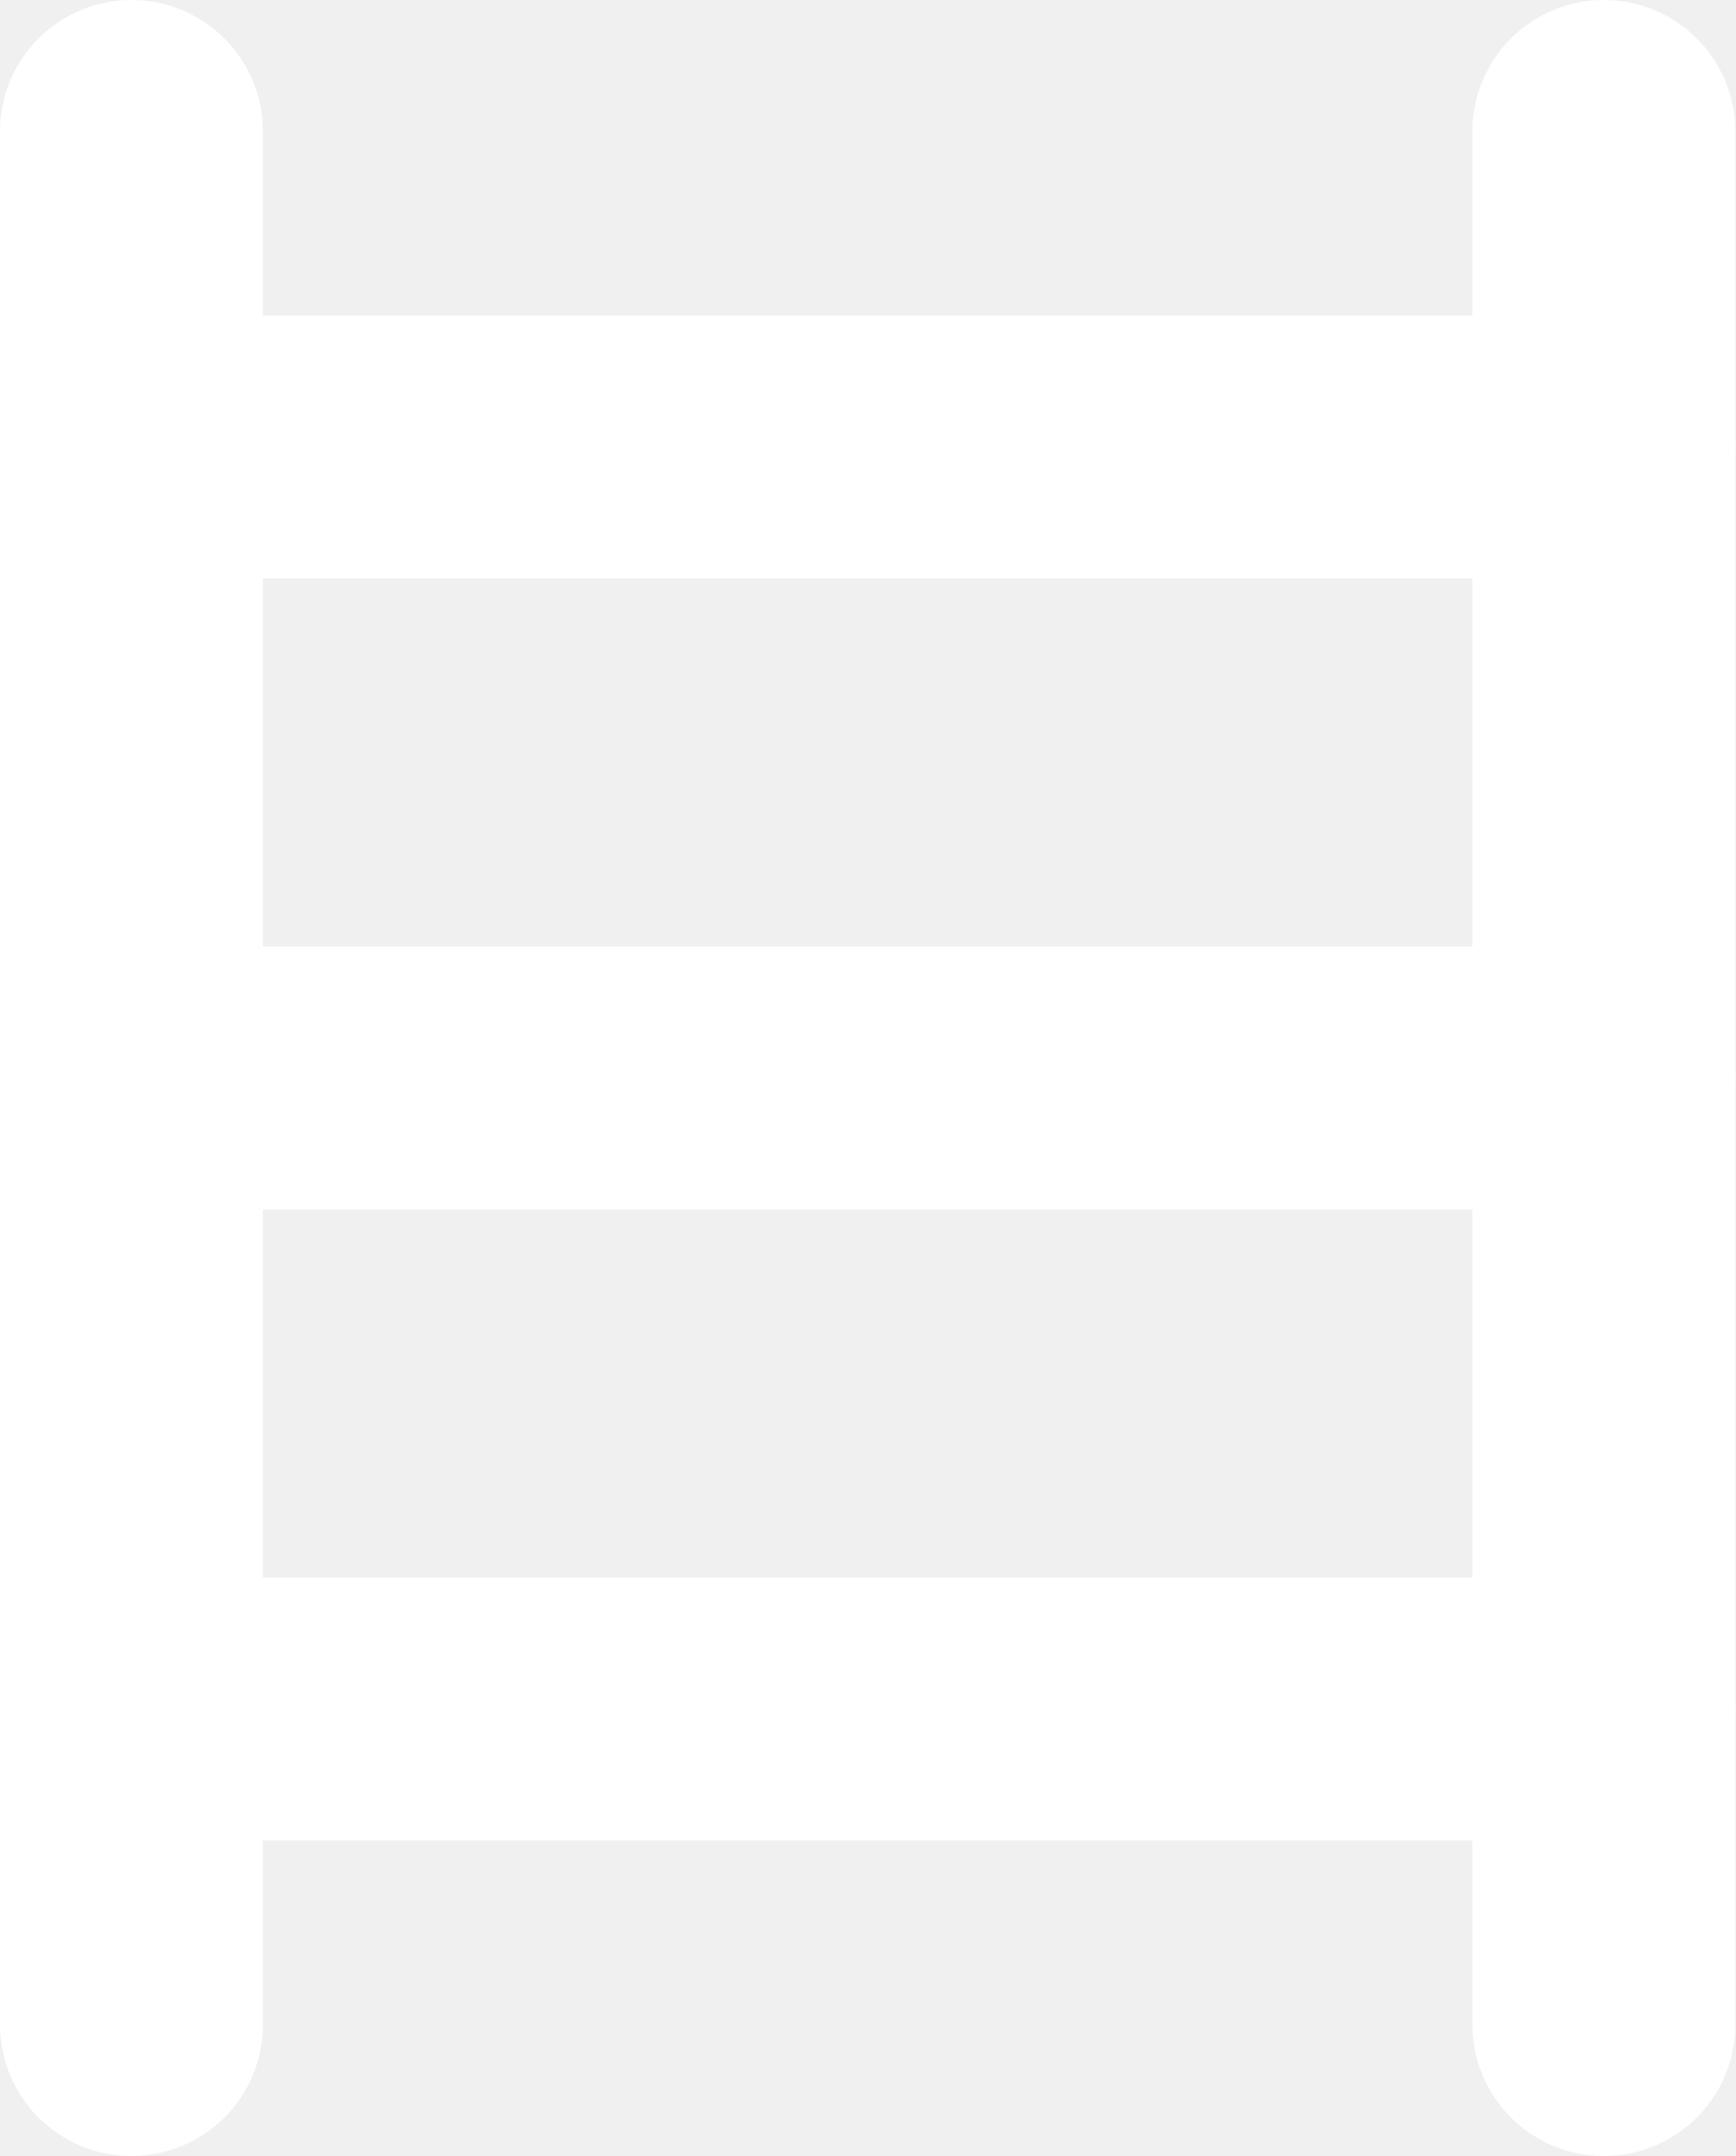
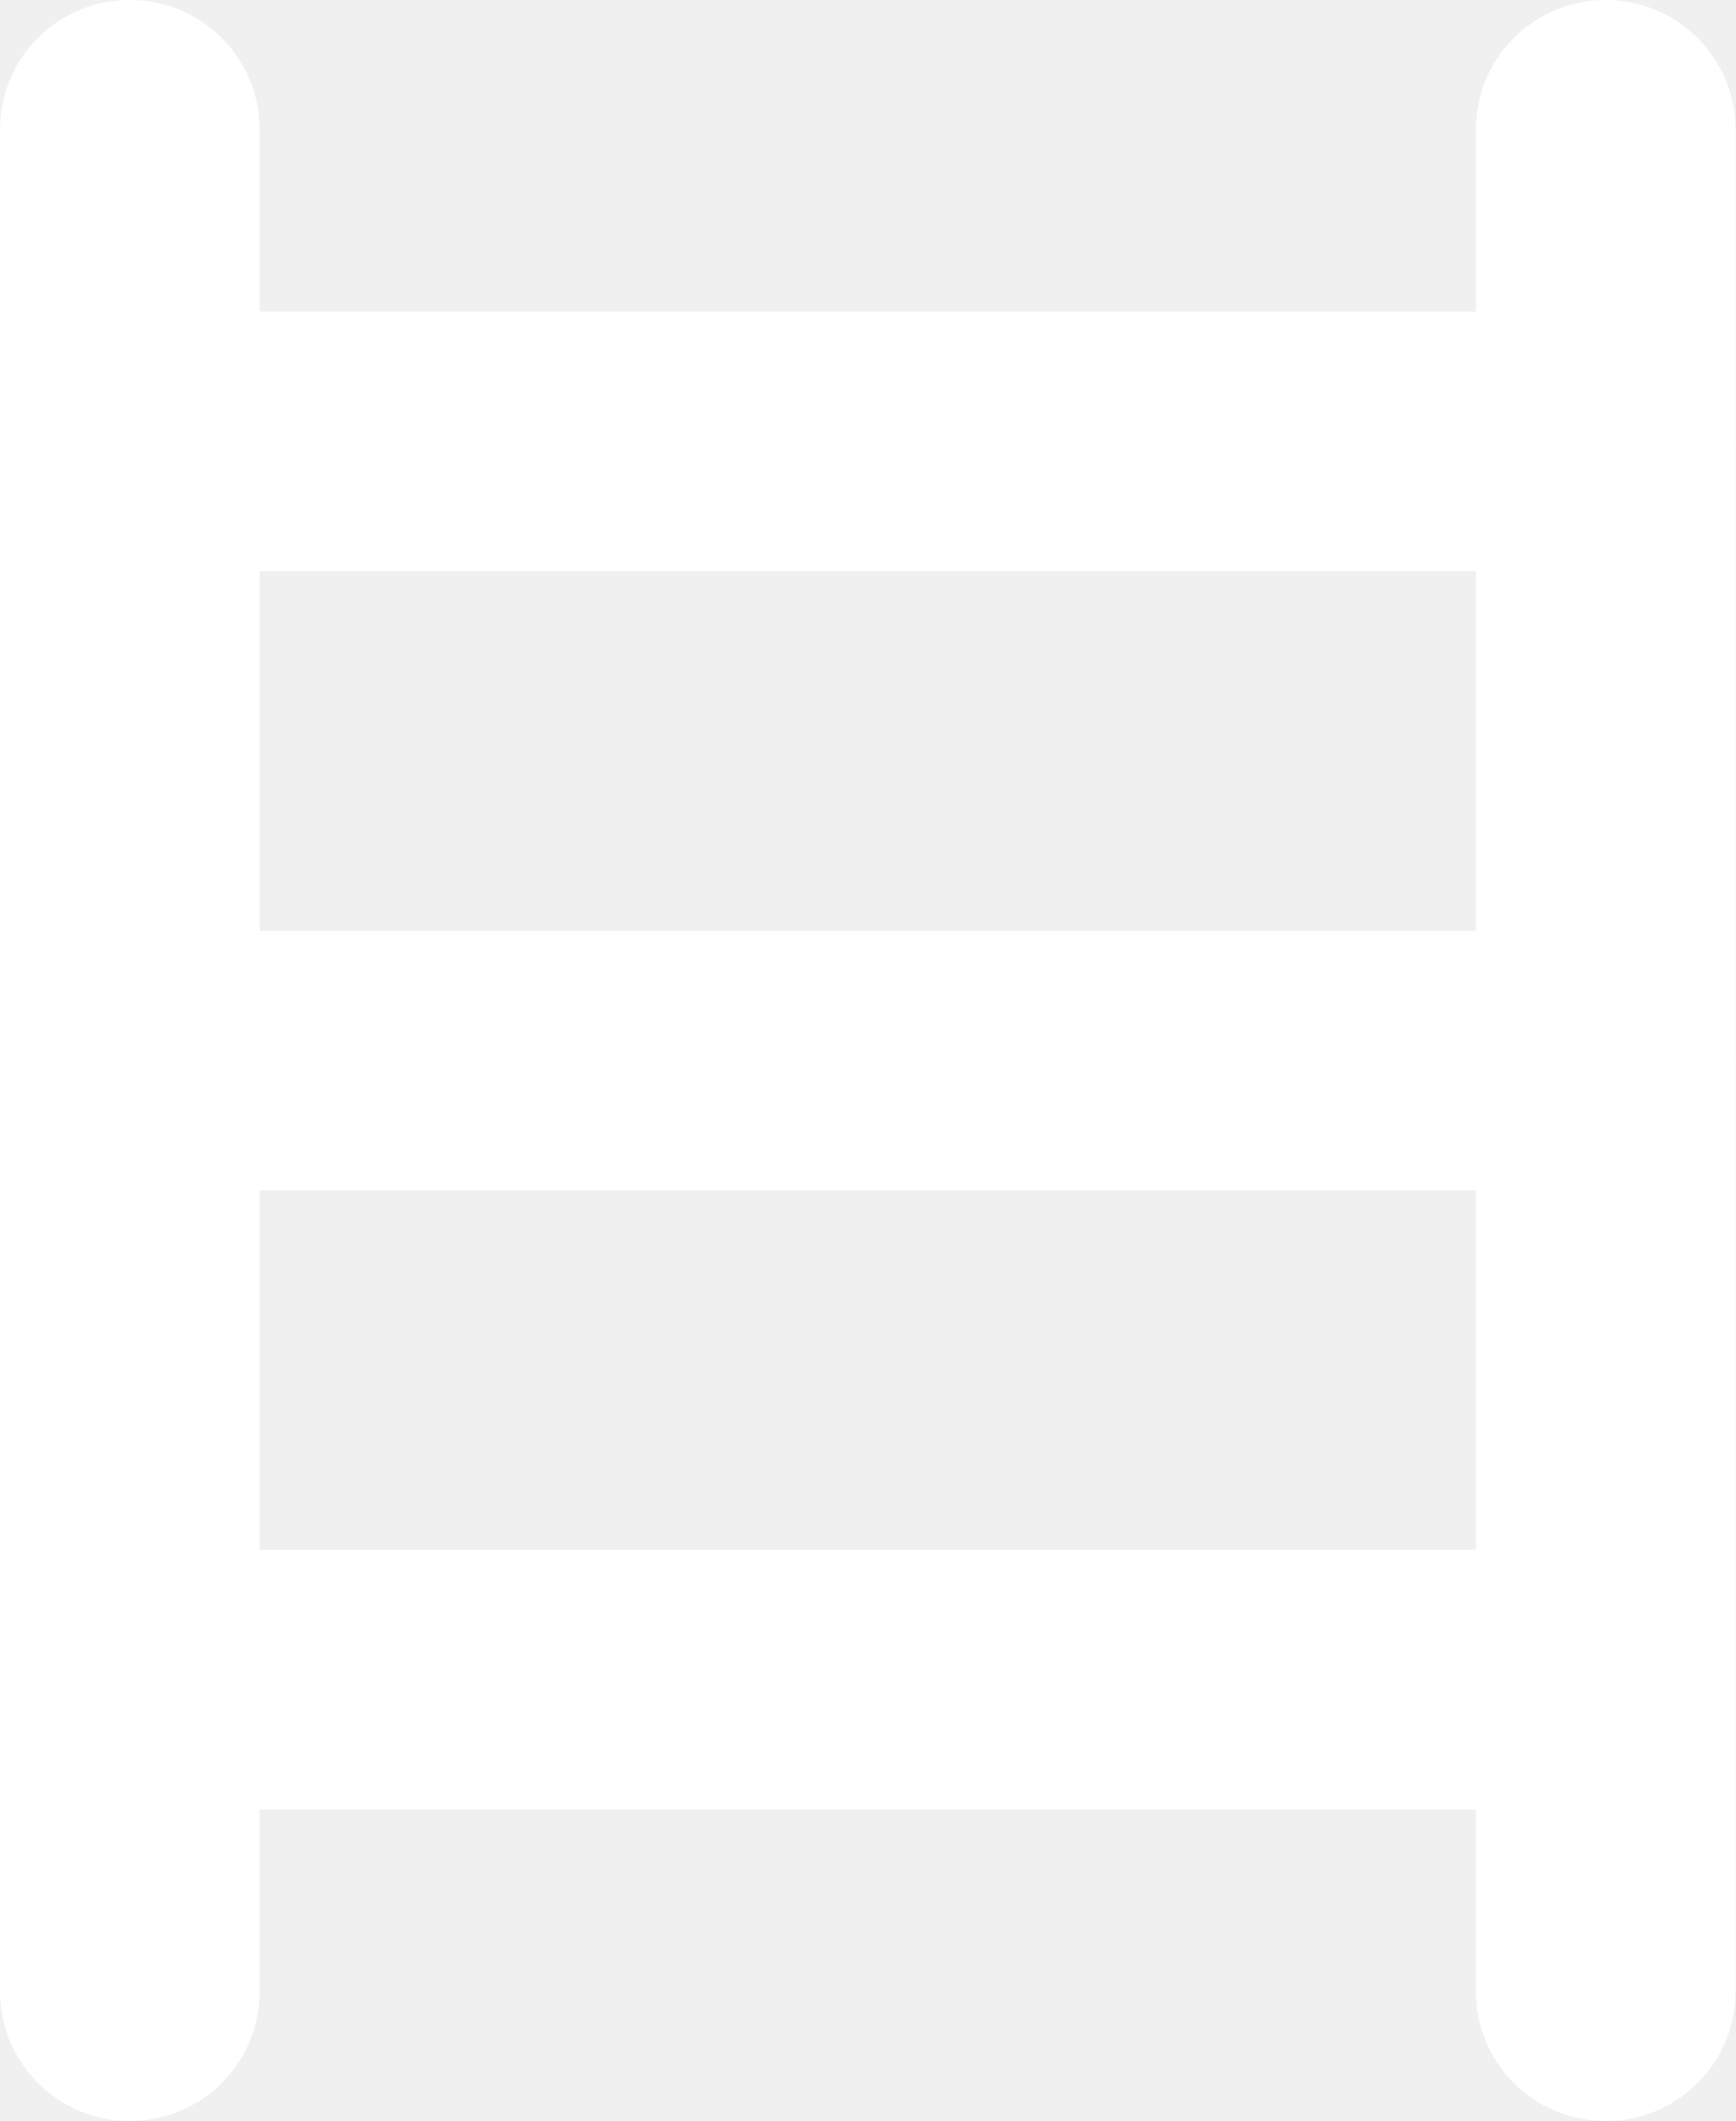
- <svg xmlns="http://www.w3.org/2000/svg" width="16.5" height="20.5" viewBox="0 0 16.5 20.5">
-   <g id="그룹_50095" data-name="그룹 50095" transform="translate(-168.75 -582.772)">
-     <line id="선_399" data-name="선 399" x2="14" transform="translate(170 587.022)" fill="none" stroke="#fff" stroke-linecap="round" stroke-linejoin="round" stroke-width="2.5" />
-     <line id="선_400" data-name="선 400" x2="14" transform="translate(170 593.022)" fill="none" stroke="#fff" stroke-linecap="round" stroke-linejoin="round" stroke-width="2.5" />
-     <line id="선_401" data-name="선 401" x2="14" transform="translate(170 599.022)" fill="none" stroke="#fff" stroke-linecap="round" stroke-linejoin="round" stroke-width="2.5" />
-     <line id="선_397" data-name="선 397" y2="18" transform="translate(170 584.022)" fill="none" stroke="#fff" stroke-linecap="round" stroke-linejoin="round" stroke-width="2.5" />
-     <line id="선_398" data-name="선 398" y2="18" transform="translate(184 584.022)" fill="none" stroke="#fff" stroke-linecap="round" stroke-linejoin="round" stroke-width="2.5" />
+ <svg xmlns="http://www.w3.org/2000/svg" width="18" height="22" viewBox="0 0 18 22">
+   <g id="그룹_54641" data-name="그룹 54641" transform="translate(1.25 1.25)">
+     <path id="선_399" data-name="선 399" d="M15.386,1.443H.114A1.355,1.355,0,0,1-1.25.1,1.355,1.355,0,0,1,.114-1.25H15.386A1.355,1.355,0,0,1,16.75.1,1.355,1.355,0,0,1,15.386,1.443Z" transform="translate(0 3.232)" fill="#fff" />
+     <path id="선_400" data-name="선 400" d="M15.386,1.443H.114A1.355,1.355,0,0,1-1.25.1,1.355,1.355,0,0,1,.114-1.25H15.386A1.355,1.355,0,0,1,16.75.1,1.355,1.355,0,0,1,15.386,1.443Z" transform="translate(0 9.654)" fill="#fff" />
+     <path id="선_401" data-name="선 401" d="M15.386,1.443H.114A1.355,1.355,0,0,1-1.25.1,1.355,1.355,0,0,1,.114-1.25H15.386A1.355,1.355,0,0,1,16.75.1,1.355,1.355,0,0,1,15.386,1.443Z" transform="translate(0 16.076)" fill="#fff" />
+     <path id="선_397" data-name="선 397" d="M.1,20.75A1.344,1.344,0,0,1-1.25,19.409V.091A1.344,1.344,0,0,1,.1-1.25,1.344,1.344,0,0,1,1.443.091V19.409A1.344,1.344,0,0,1,.1,20.75Z" transform="translate(0 0)" fill="#fff" />
+     <path id="선_398" data-name="선 398" d="M.1,20.75A1.344,1.344,0,0,1-1.25,19.409V.091A1.344,1.344,0,0,1,.1-1.25,1.344,1.344,0,0,1,1.443.091V19.409A1.344,1.344,0,0,1,.1,20.75Z" transform="translate(15.307 0)" fill="#fff" />
  </g>
</svg>
